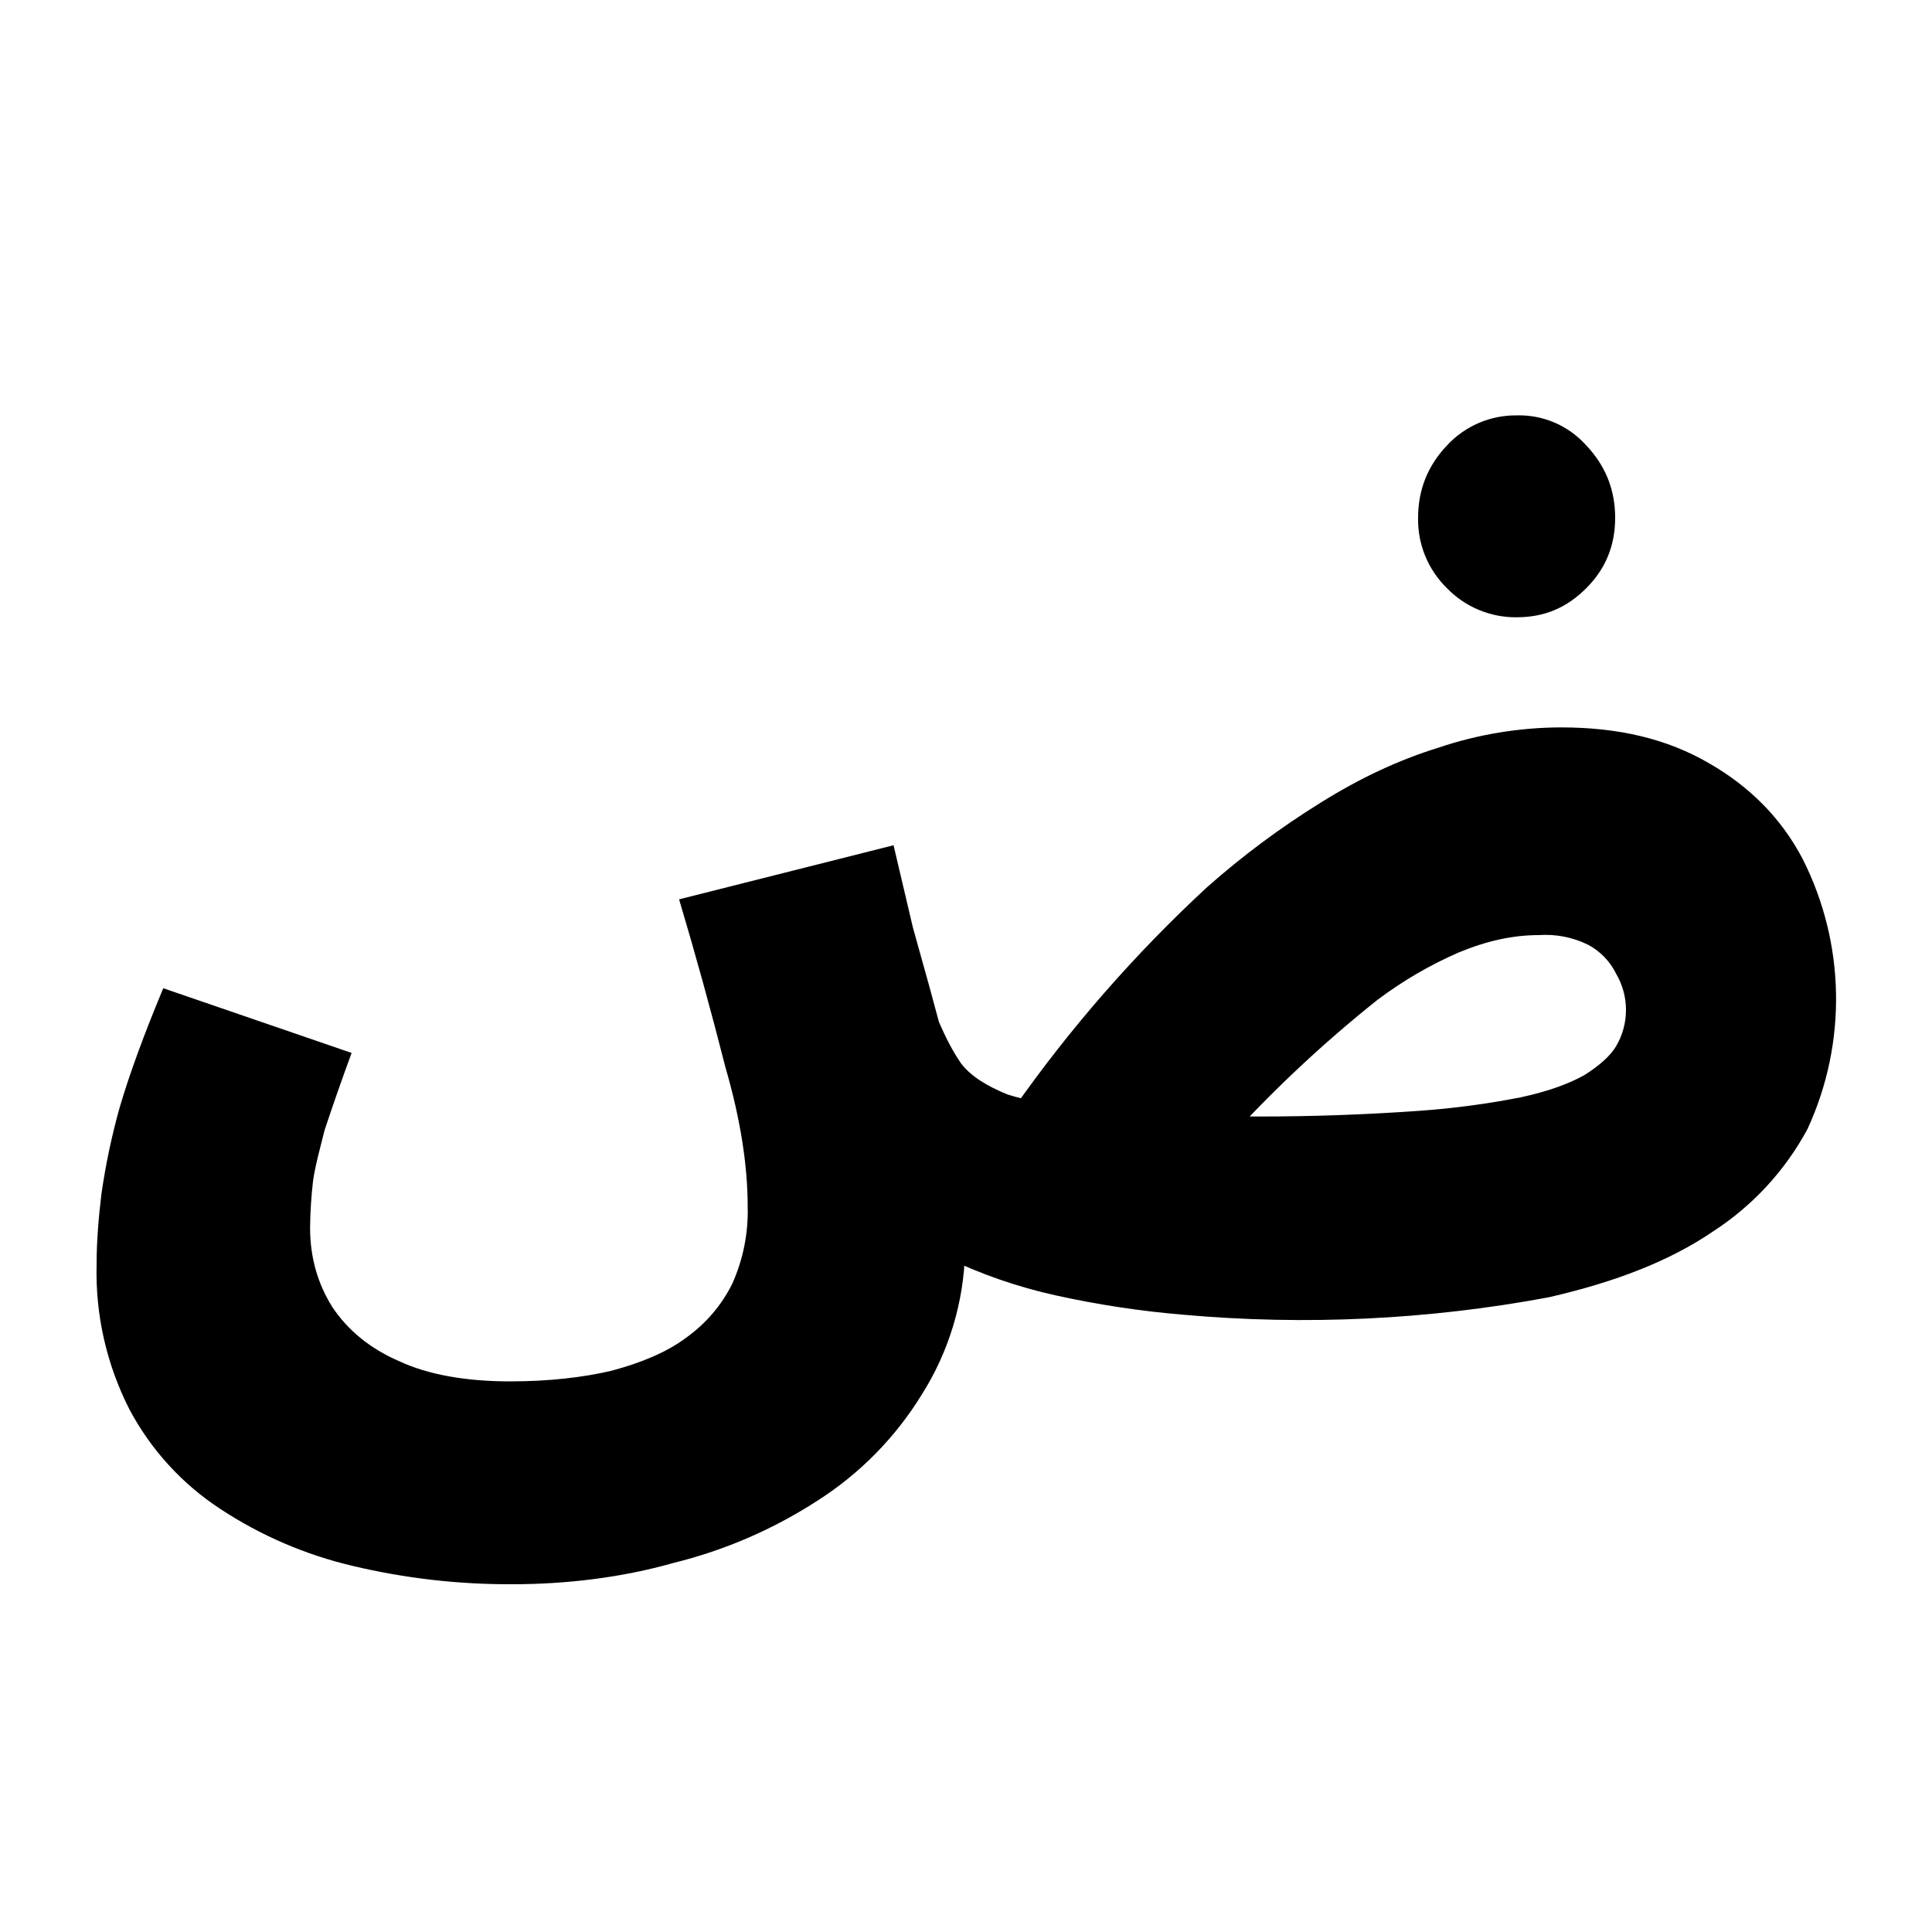
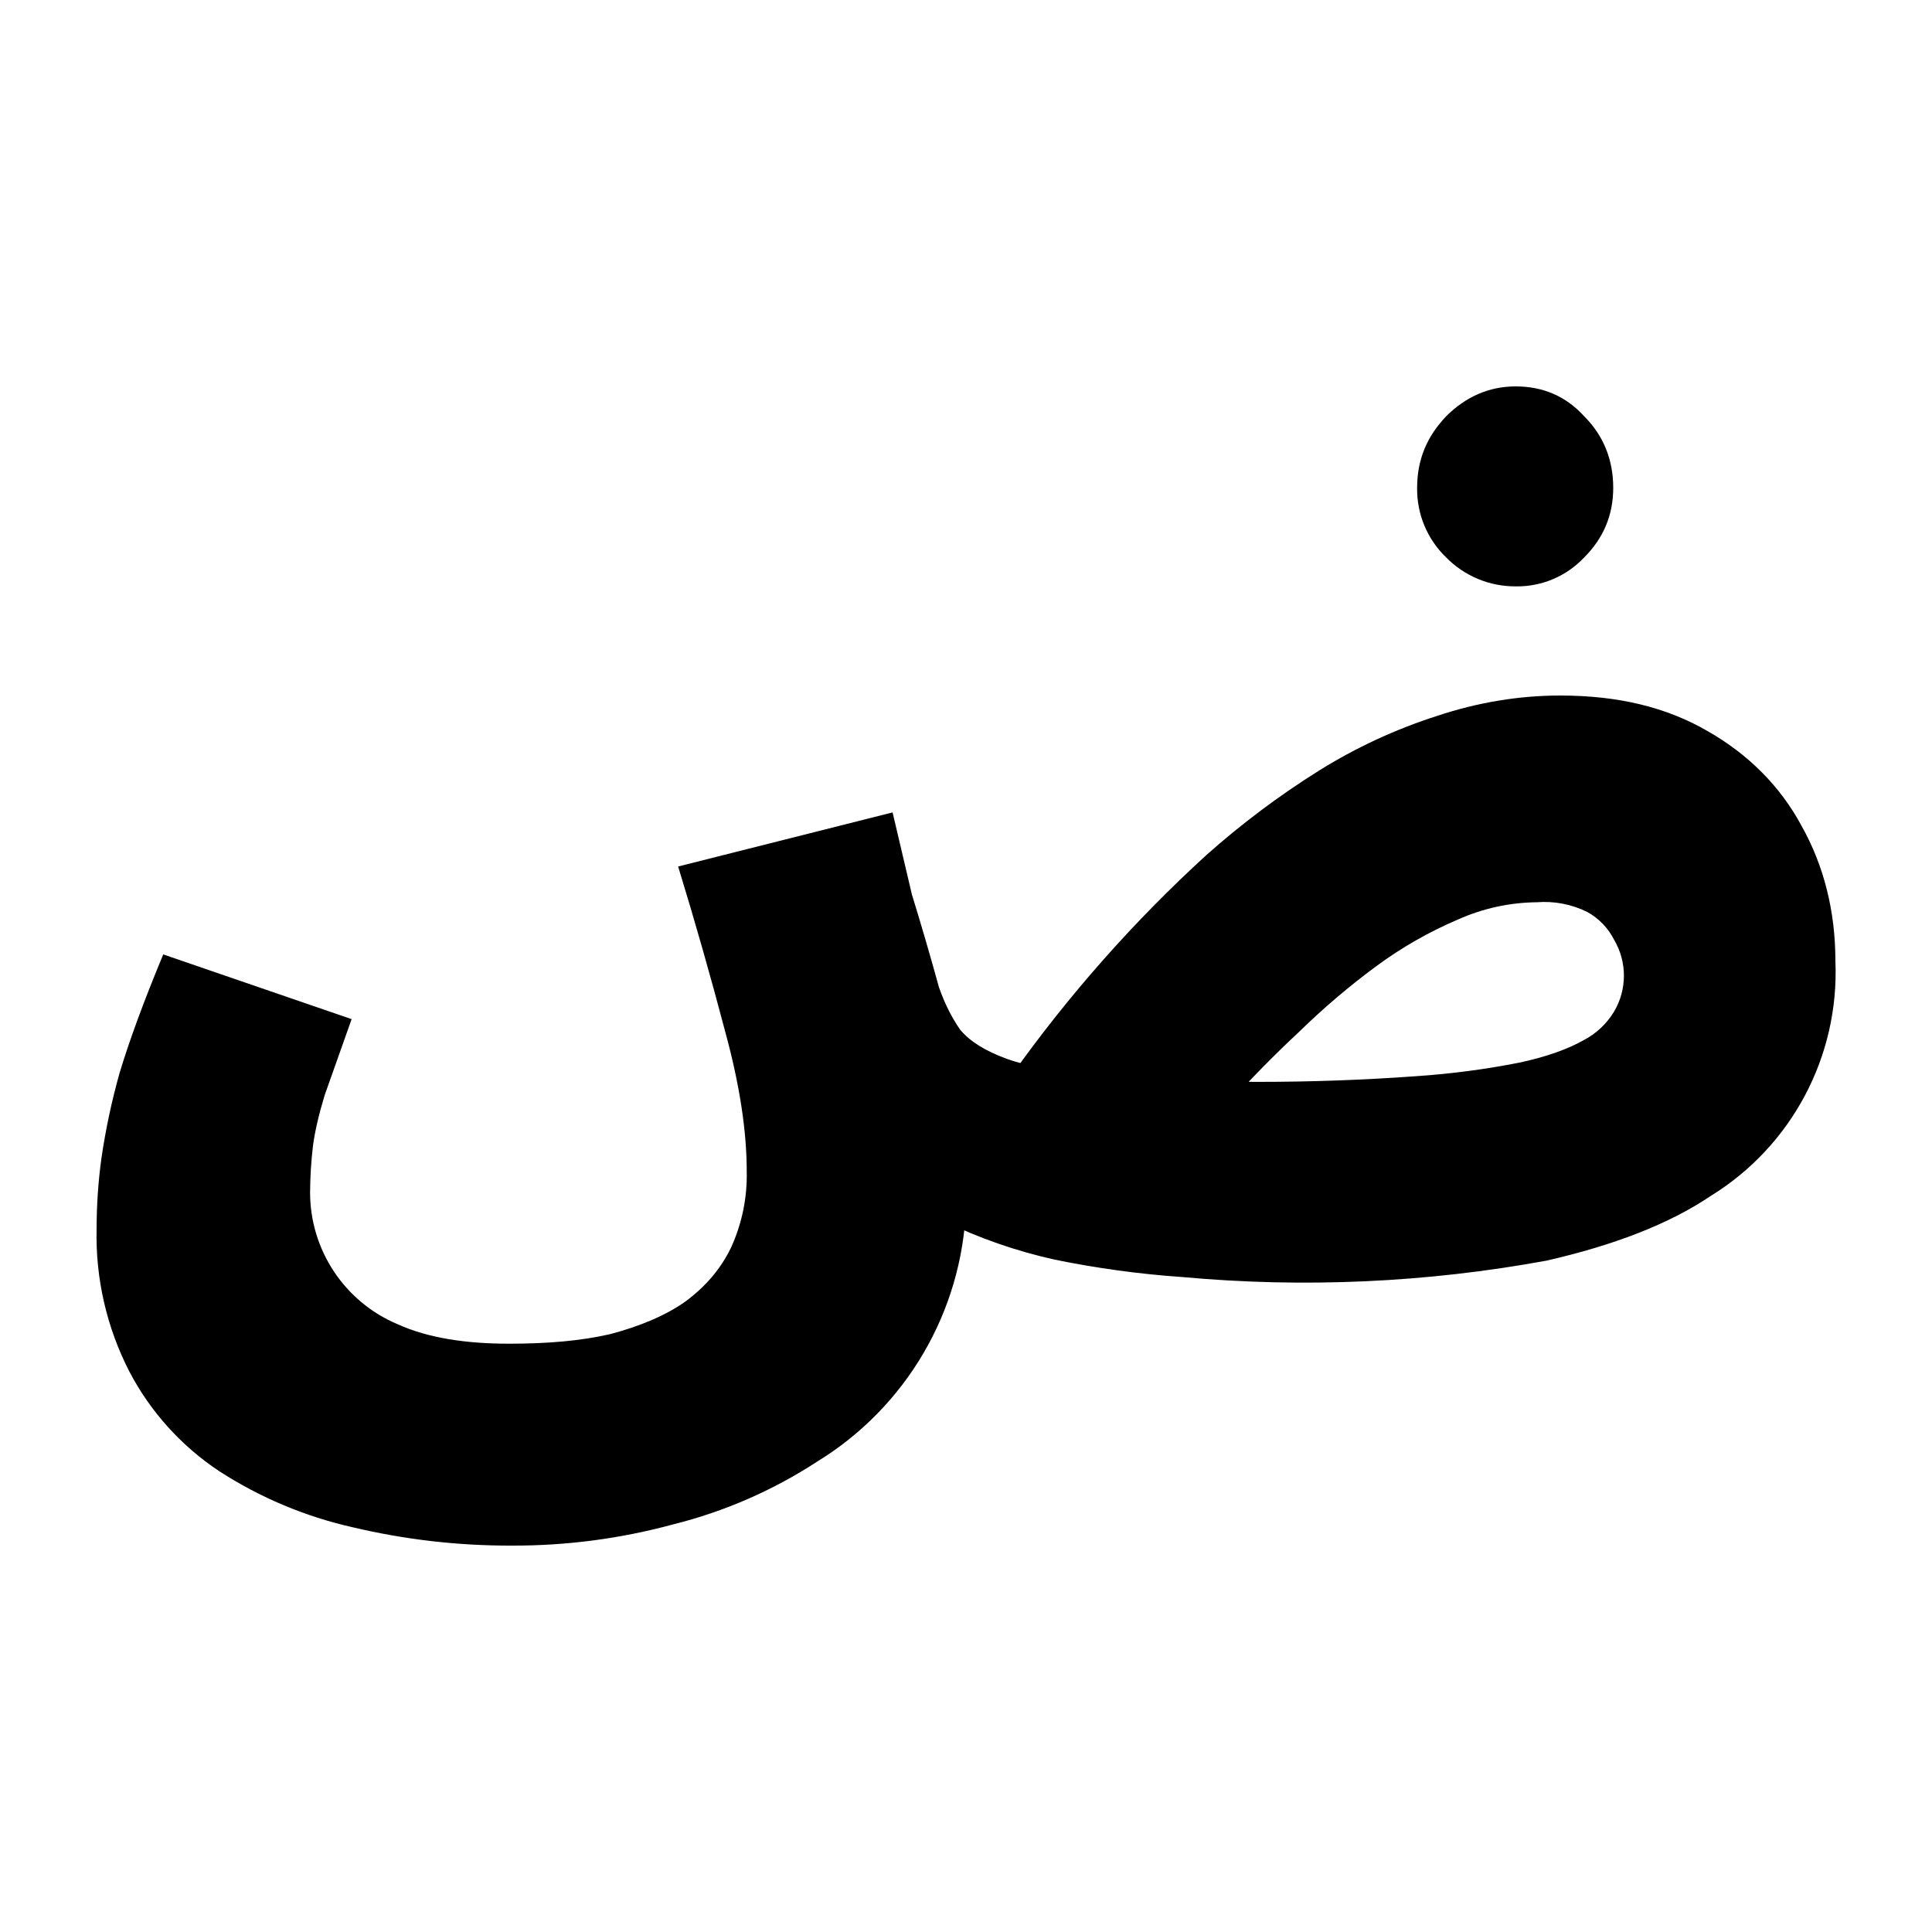
<svg xmlns="http://www.w3.org/2000/svg" width="20" height="20" viewBox="0 0 20 20">
-   <path d="M5.3 16.4a7 7 0 0 1-1.65-.19 4.26 4.26 0 0 1-1.37-.59 2.8 2.8 0 0 1-.94-1.03 3.12 3.12 0 0 1-.34-1.5c0-.24.02-.48.05-.73a6.99 6.99 0 0 1 .19-.9c.1-.34.25-.75.45-1.23l1.95.67a25.2 25.2 0 0 0-.28.8c-.05.2-.1.38-.12.53a4.6 4.6 0 0 0-.03.48c0 .31.08.58.23.82.16.24.39.43.69.56.3.14.69.21 1.15.21.4 0 .75-.04 1.05-.11.3-.08.57-.19.77-.34.21-.15.37-.34.48-.56a1.83 1.83 0 0 0 .16-.8c0-.41-.07-.89-.23-1.44a43.77 43.77 0 0 0-.48-1.74l2.22-.56.2.85.17.61.1.37c.07.16.14.3.23.43.1.13.26.23.48.32.22.07.55.13.97.17a23.2 23.2 0 0 0 3.28 0 8.59 8.59 0 0 0 1.06-.14c.28-.06.5-.14.66-.23.16-.1.27-.2.33-.3a.74.74 0 0 0 0-.75.68.68 0 0 0-.29-.3 1 1 0 0 0-.51-.1c-.27 0-.54.06-.83.18a4.18 4.18 0 0 0-.84.49 13.4 13.4 0 0 0-1.55 1.45l-2.22-.32a14.32 14.32 0 0 1 2.01-2.3 8.66 8.66 0 0 1 1.17-.87c.4-.25.8-.44 1.22-.57a4.01 4.01 0 0 1 1.27-.21c.6 0 1.1.12 1.53.37.42.24.75.57.97.99a3.21 3.21 0 0 1 .05 2.8 2.9 2.9 0 0 1-.98 1.06c-.44.3-1 .52-1.7.68a13.88 13.88 0 0 1-3.78.18 9.93 9.93 0 0 1-1.32-.2 5.16 5.16 0 0 1-1.15-.4 1.51 1.51 0 0 1-.69-.65l.9.6a2.9 2.9 0 0 1-.45 1.48 3.43 3.43 0 0 1-1.07 1.09 4.89 4.89 0 0 1-1.5.65c-.53.15-1.1.22-1.67.22zM15.7 6.39a.99.99 0 0 1-.72-.3.99.99 0 0 1-.3-.73c0-.29.1-.54.3-.75a.97.97 0 0 1 .72-.31.93.93 0 0 1 .72.31c.2.21.3.46.3.75s-.1.53-.3.73c-.2.2-.43.3-.72.3z" />
+   <path d="M5.3 16a7.04 7.04 0 0 1-1.65-.19 4.27 4.27 0 0 1-1.38-.58 2.79 2.79 0 0 1-.93-1.03A3.07 3.07 0 0 1 1 12.72a5.4 5.4 0 0 1 .05-.73 6.97 6.97 0 0 1 .19-.89c.1-.33.25-.74.45-1.22l1.95.67-.28.79c-.06.2-.1.37-.12.52a4.3 4.3 0 0 0-.03.48 1.48 1.48 0 0 0 .91 1.37c.31.14.7.2 1.15.2.4 0 .75-.03 1.05-.1.3-.08.57-.19.78-.34.2-.15.36-.33.47-.56a1.8 1.8 0 0 0 .16-.79c0-.4-.07-.88-.22-1.43a43.94 43.94 0 0 0-.49-1.72l2.22-.56.2.85a32.58 32.58 0 0 1 .28.96c.06.17.13.31.22.44.1.12.26.22.48.3.22.08.55.14.97.18a22.63 22.63 0 0 0 3.28 0 8.45 8.45 0 0 0 1.06-.14c.28-.06.5-.14.66-.23a.8.8 0 0 0 .32-.3.73.73 0 0 0 0-.74.68.68 0 0 0-.28-.29 1 1 0 0 0-.52-.1 2.05 2.05 0 0 0-.82.18 4.18 4.18 0 0 0-.84.48 7.54 7.54 0 0 0-.8.68c-.27.25-.51.5-.75.76l-2.22-.32a14.33 14.33 0 0 1 2.01-2.27 8.7 8.7 0 0 1 1.16-.87 5.45 5.45 0 0 1 1.23-.57c.42-.14.85-.21 1.27-.21.6 0 1.1.12 1.53.37.42.24.75.57.97.98.23.41.35.88.35 1.4a2.72 2.72 0 0 1-1.29 2.43c-.43.29-1 .51-1.7.67a13.88 13.88 0 0 1-3.77.17 10 10 0 0 1-1.32-.18 5.19 5.19 0 0 1-1.15-.4 1.57 1.57 0 0 1-.69-.64l.92.5a3.23 3.23 0 0 1-1.54 2.63 4.9 4.9 0 0 1-1.49.65A6.29 6.29 0 0 1 5.3 16Zm10.39-9.93a1 1 0 0 1-.72-.3.98.98 0 0 1-.3-.72c0-.29.1-.53.3-.74.2-.2.44-.31.72-.31s.52.1.71.31c.2.2.3.45.3.74 0 .28-.1.52-.3.72a.95.95 0 0 1-.71.3Z" />
</svg>
